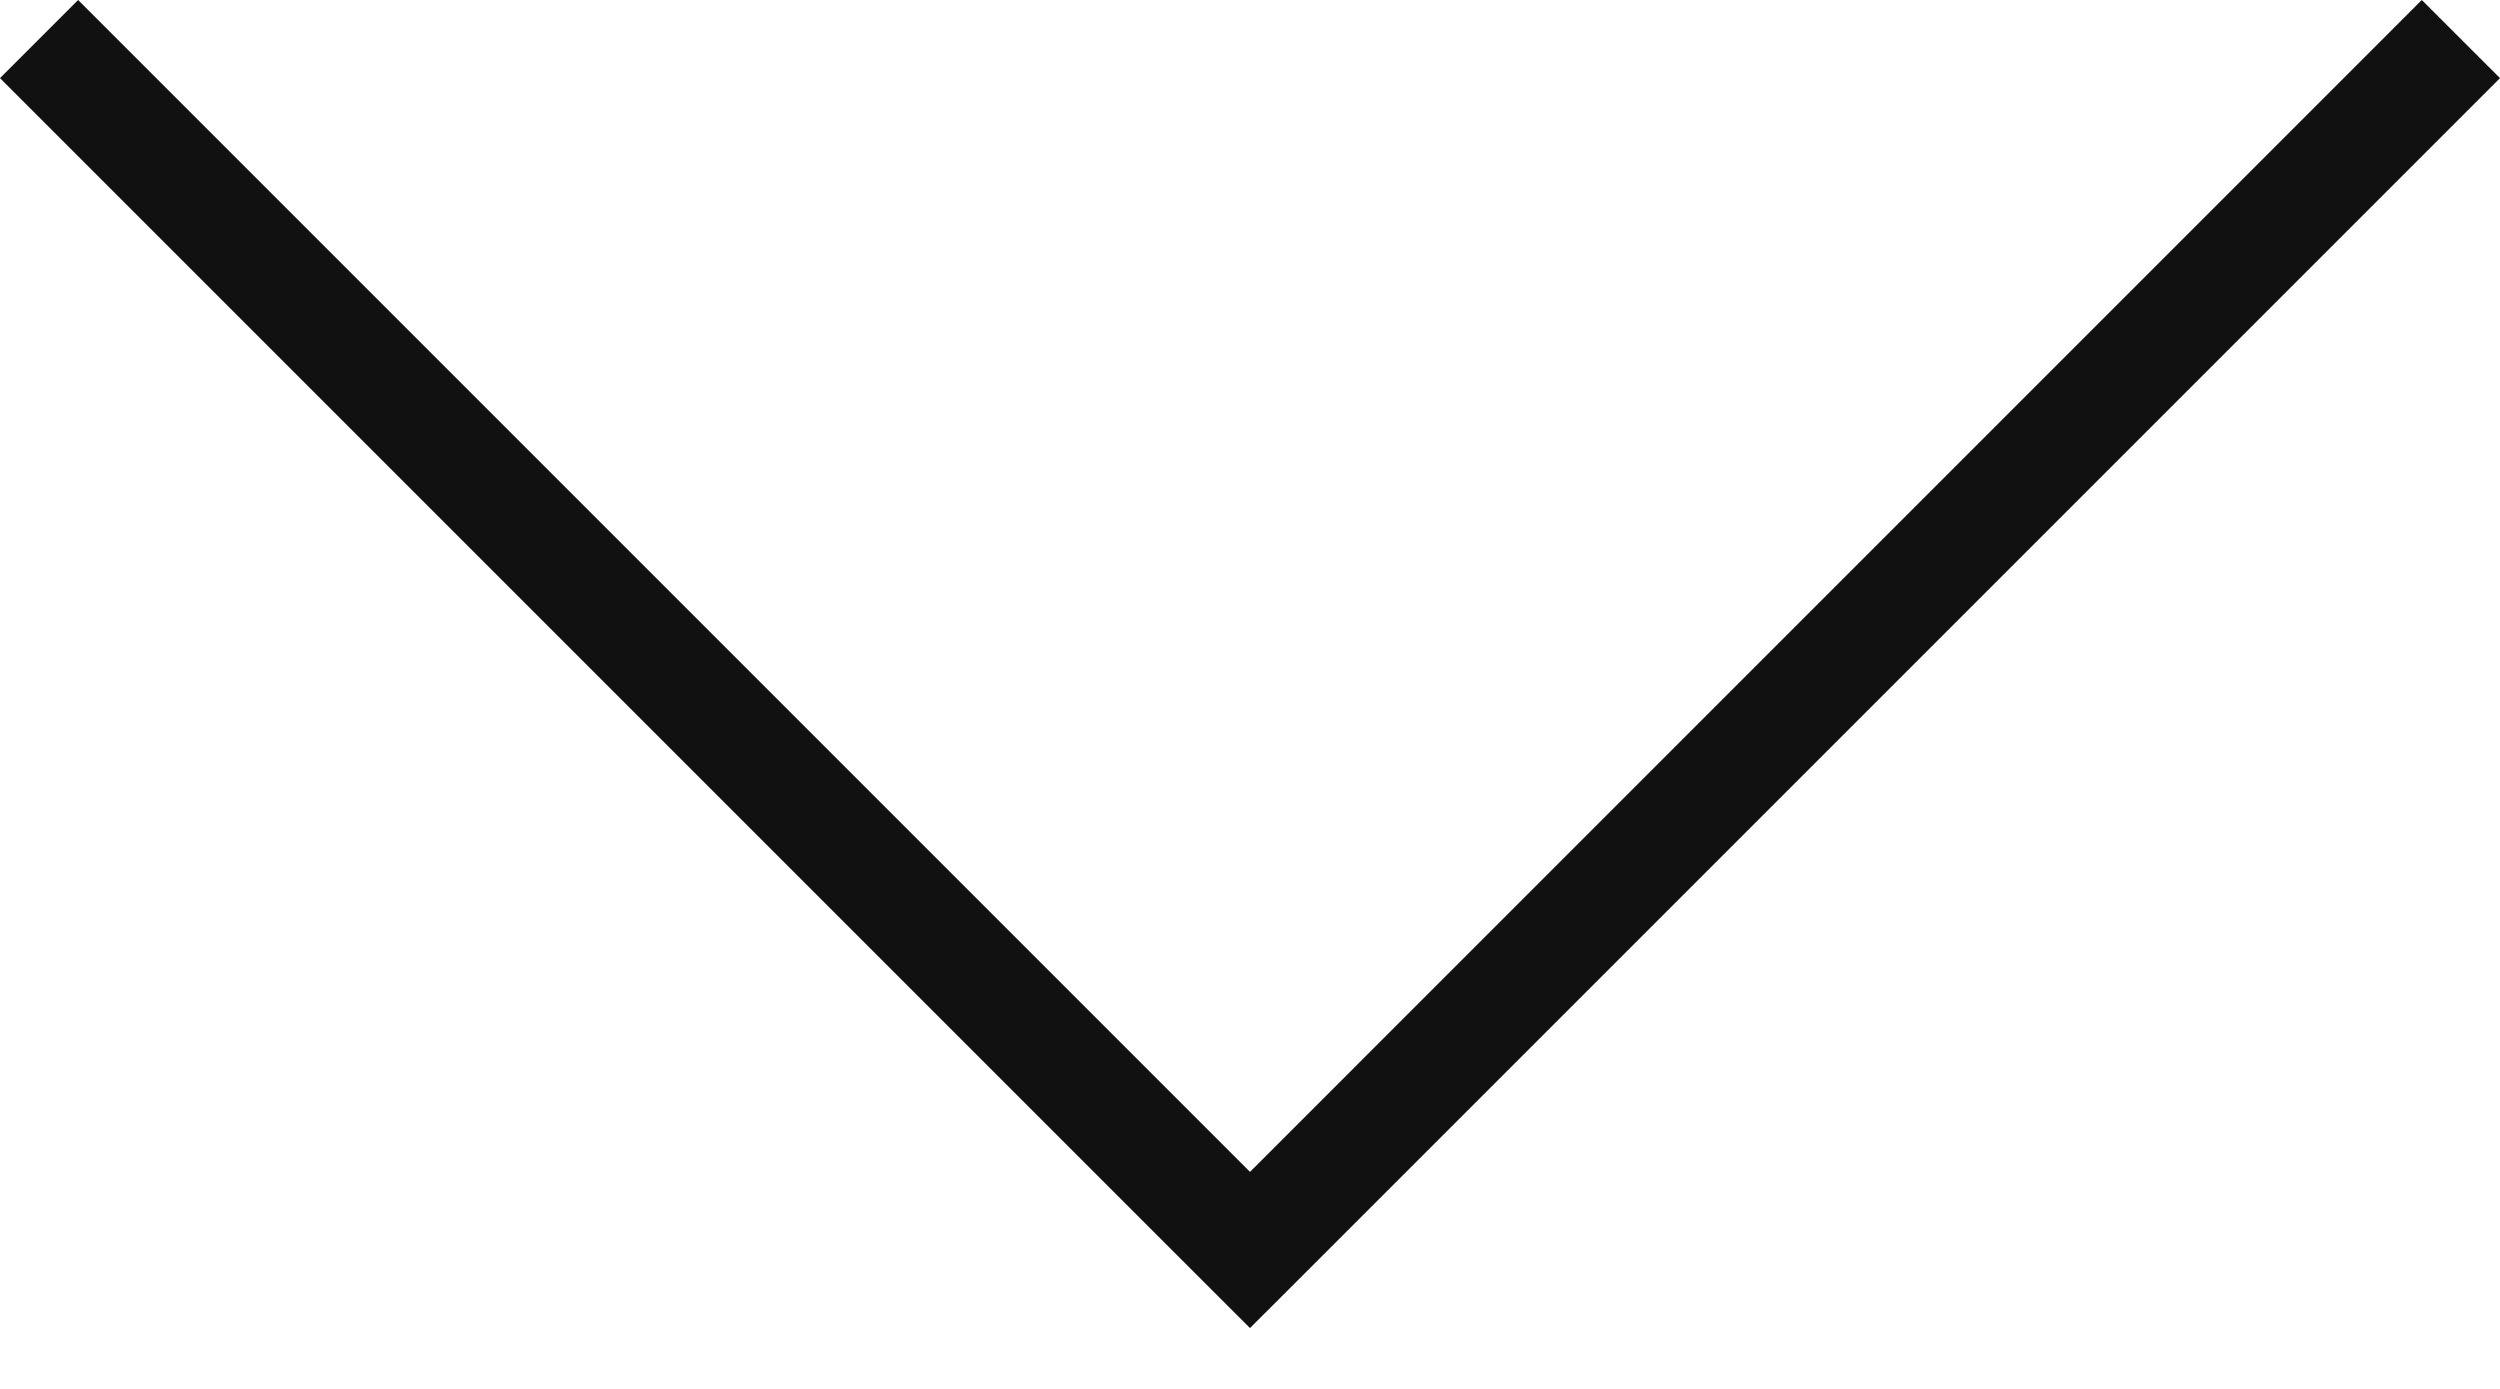
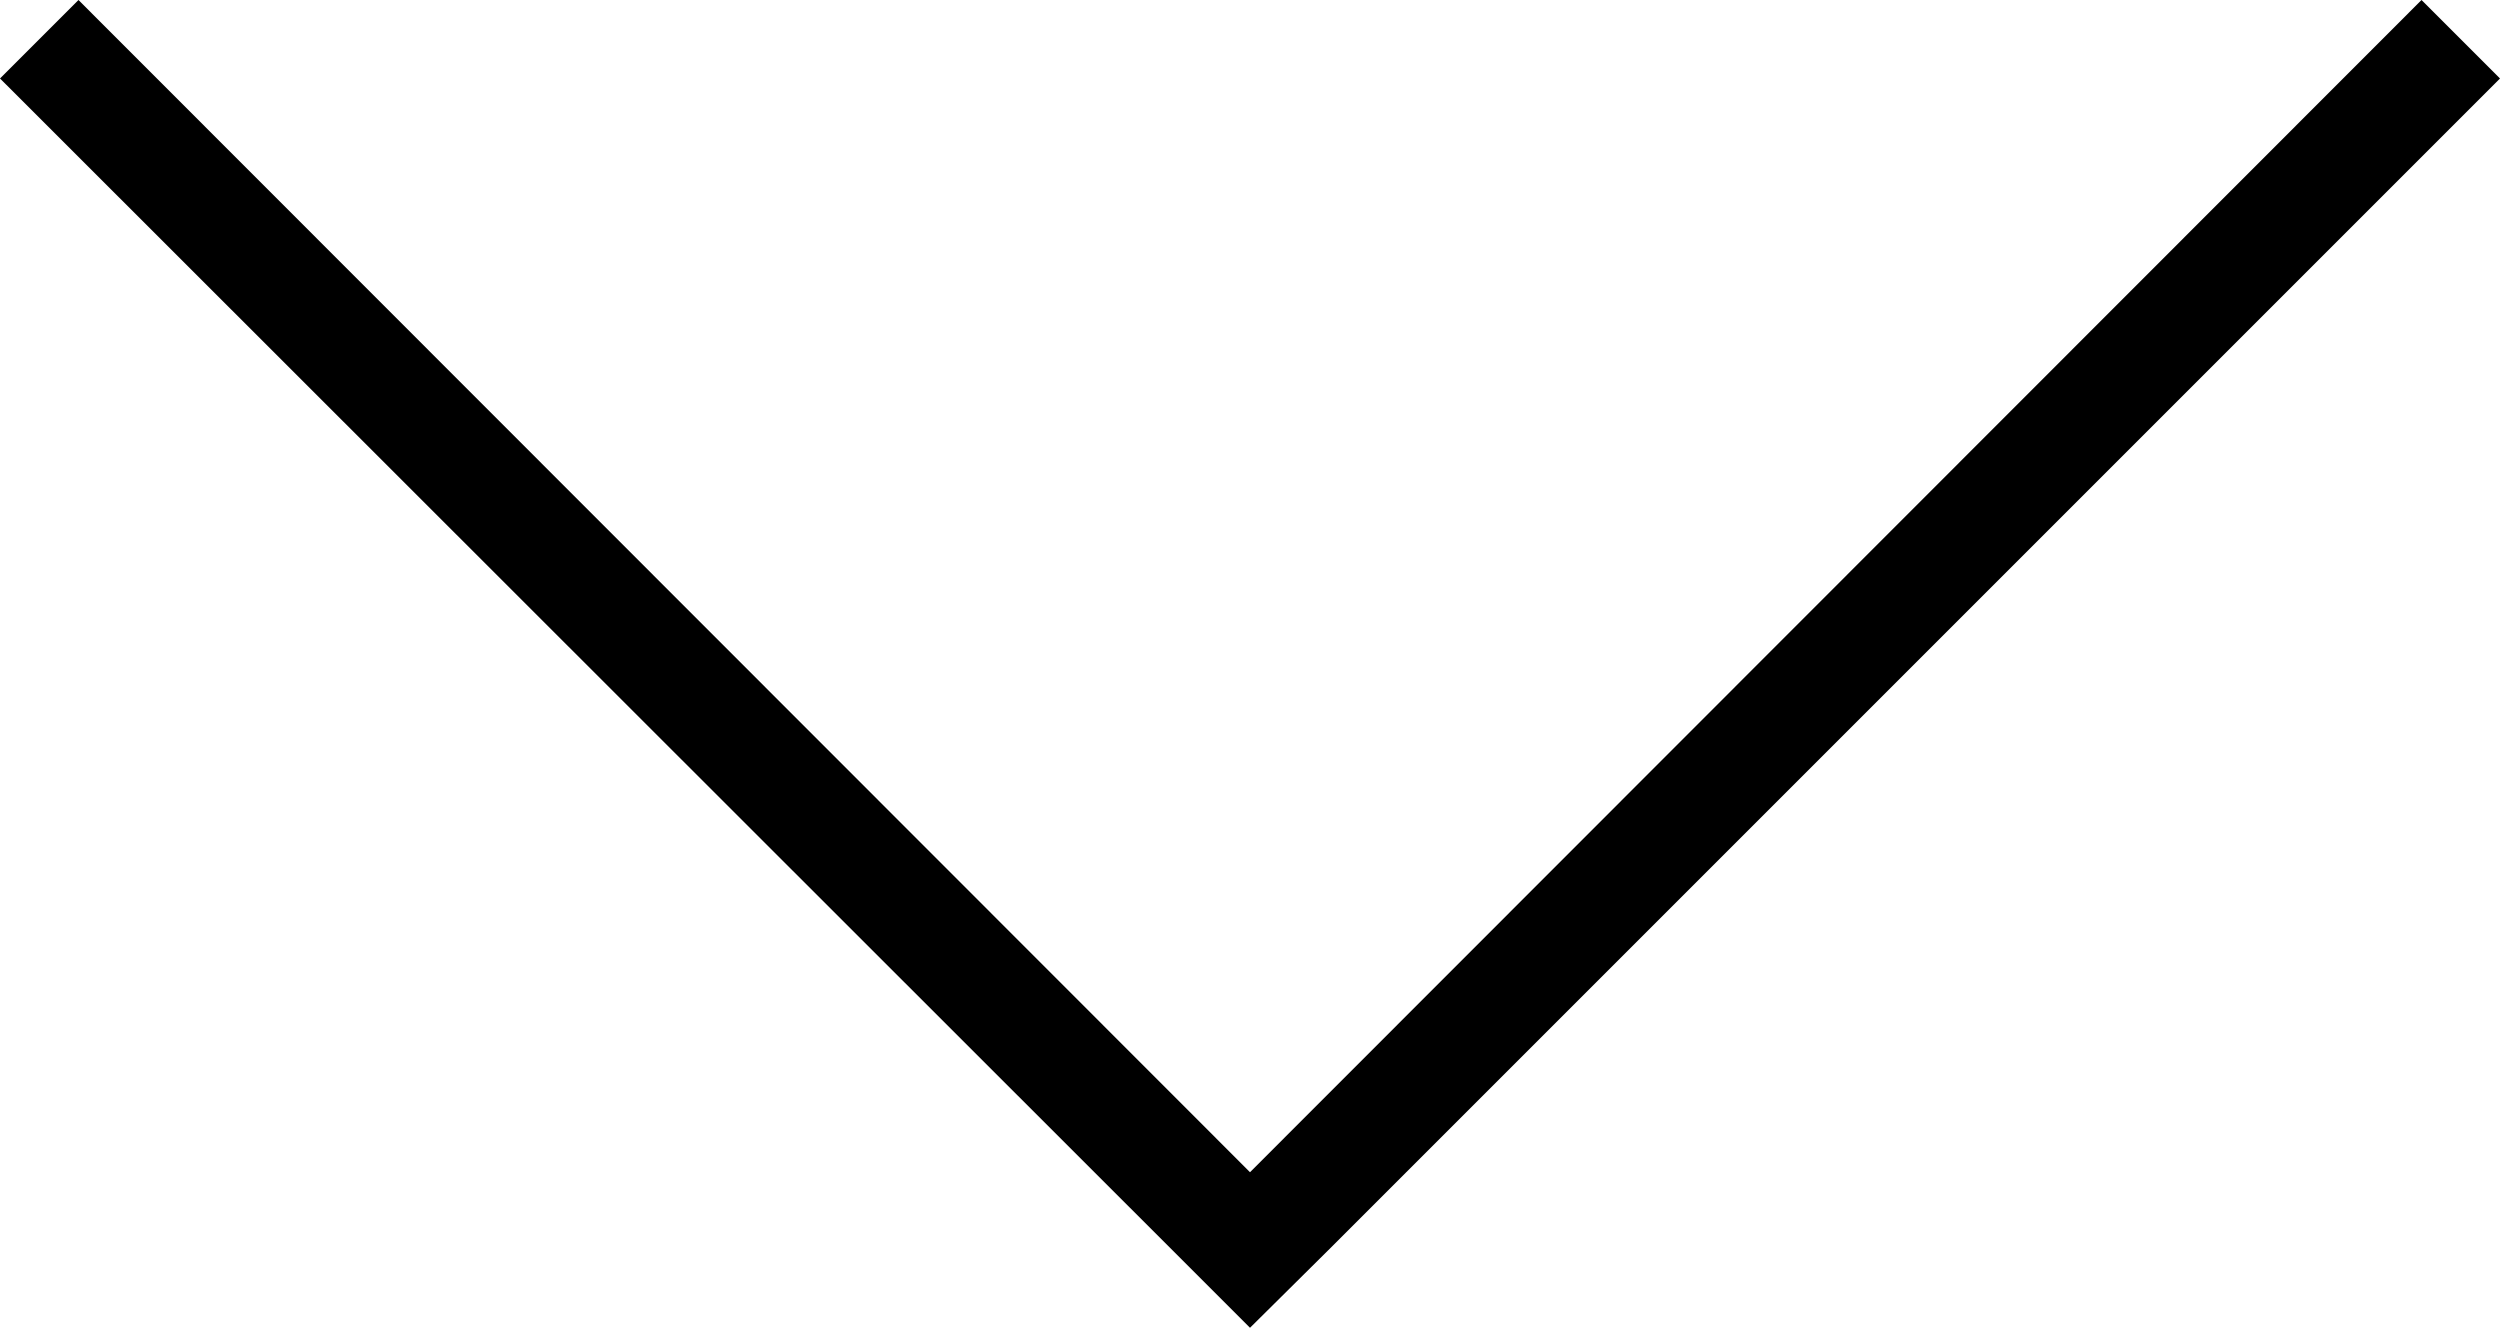
- <svg xmlns="http://www.w3.org/2000/svg" width="36px" height="20px" viewBox="0 0 36 20" version="1.1">
-   <g id="Icons" stroke="none" stroke-width="1" fill="none" fill-rule="evenodd">
-     <g id="Artboard" transform="translate(-343, -98)" fill="#111111">
-       <polygon id="Down-Arrow-Thick" points="377.874 98 361 114.875 344.125 98 343 99.125 359.875 116 361 117.124 362.125 116 379 99.125" />
-     </g>
-   </g>
+ <svg xmlns="http://www.w3.org/2000/svg" width="36" height="19.12" viewBox="0 0 36 19.12">
+   <polygon points="34.87 0 18 16.88 1.13 0 0 1.13 16.88 18 18 19.12 19.13 18 36 1.13 34.87 0" fill-rule="evenodd" />
</svg>
